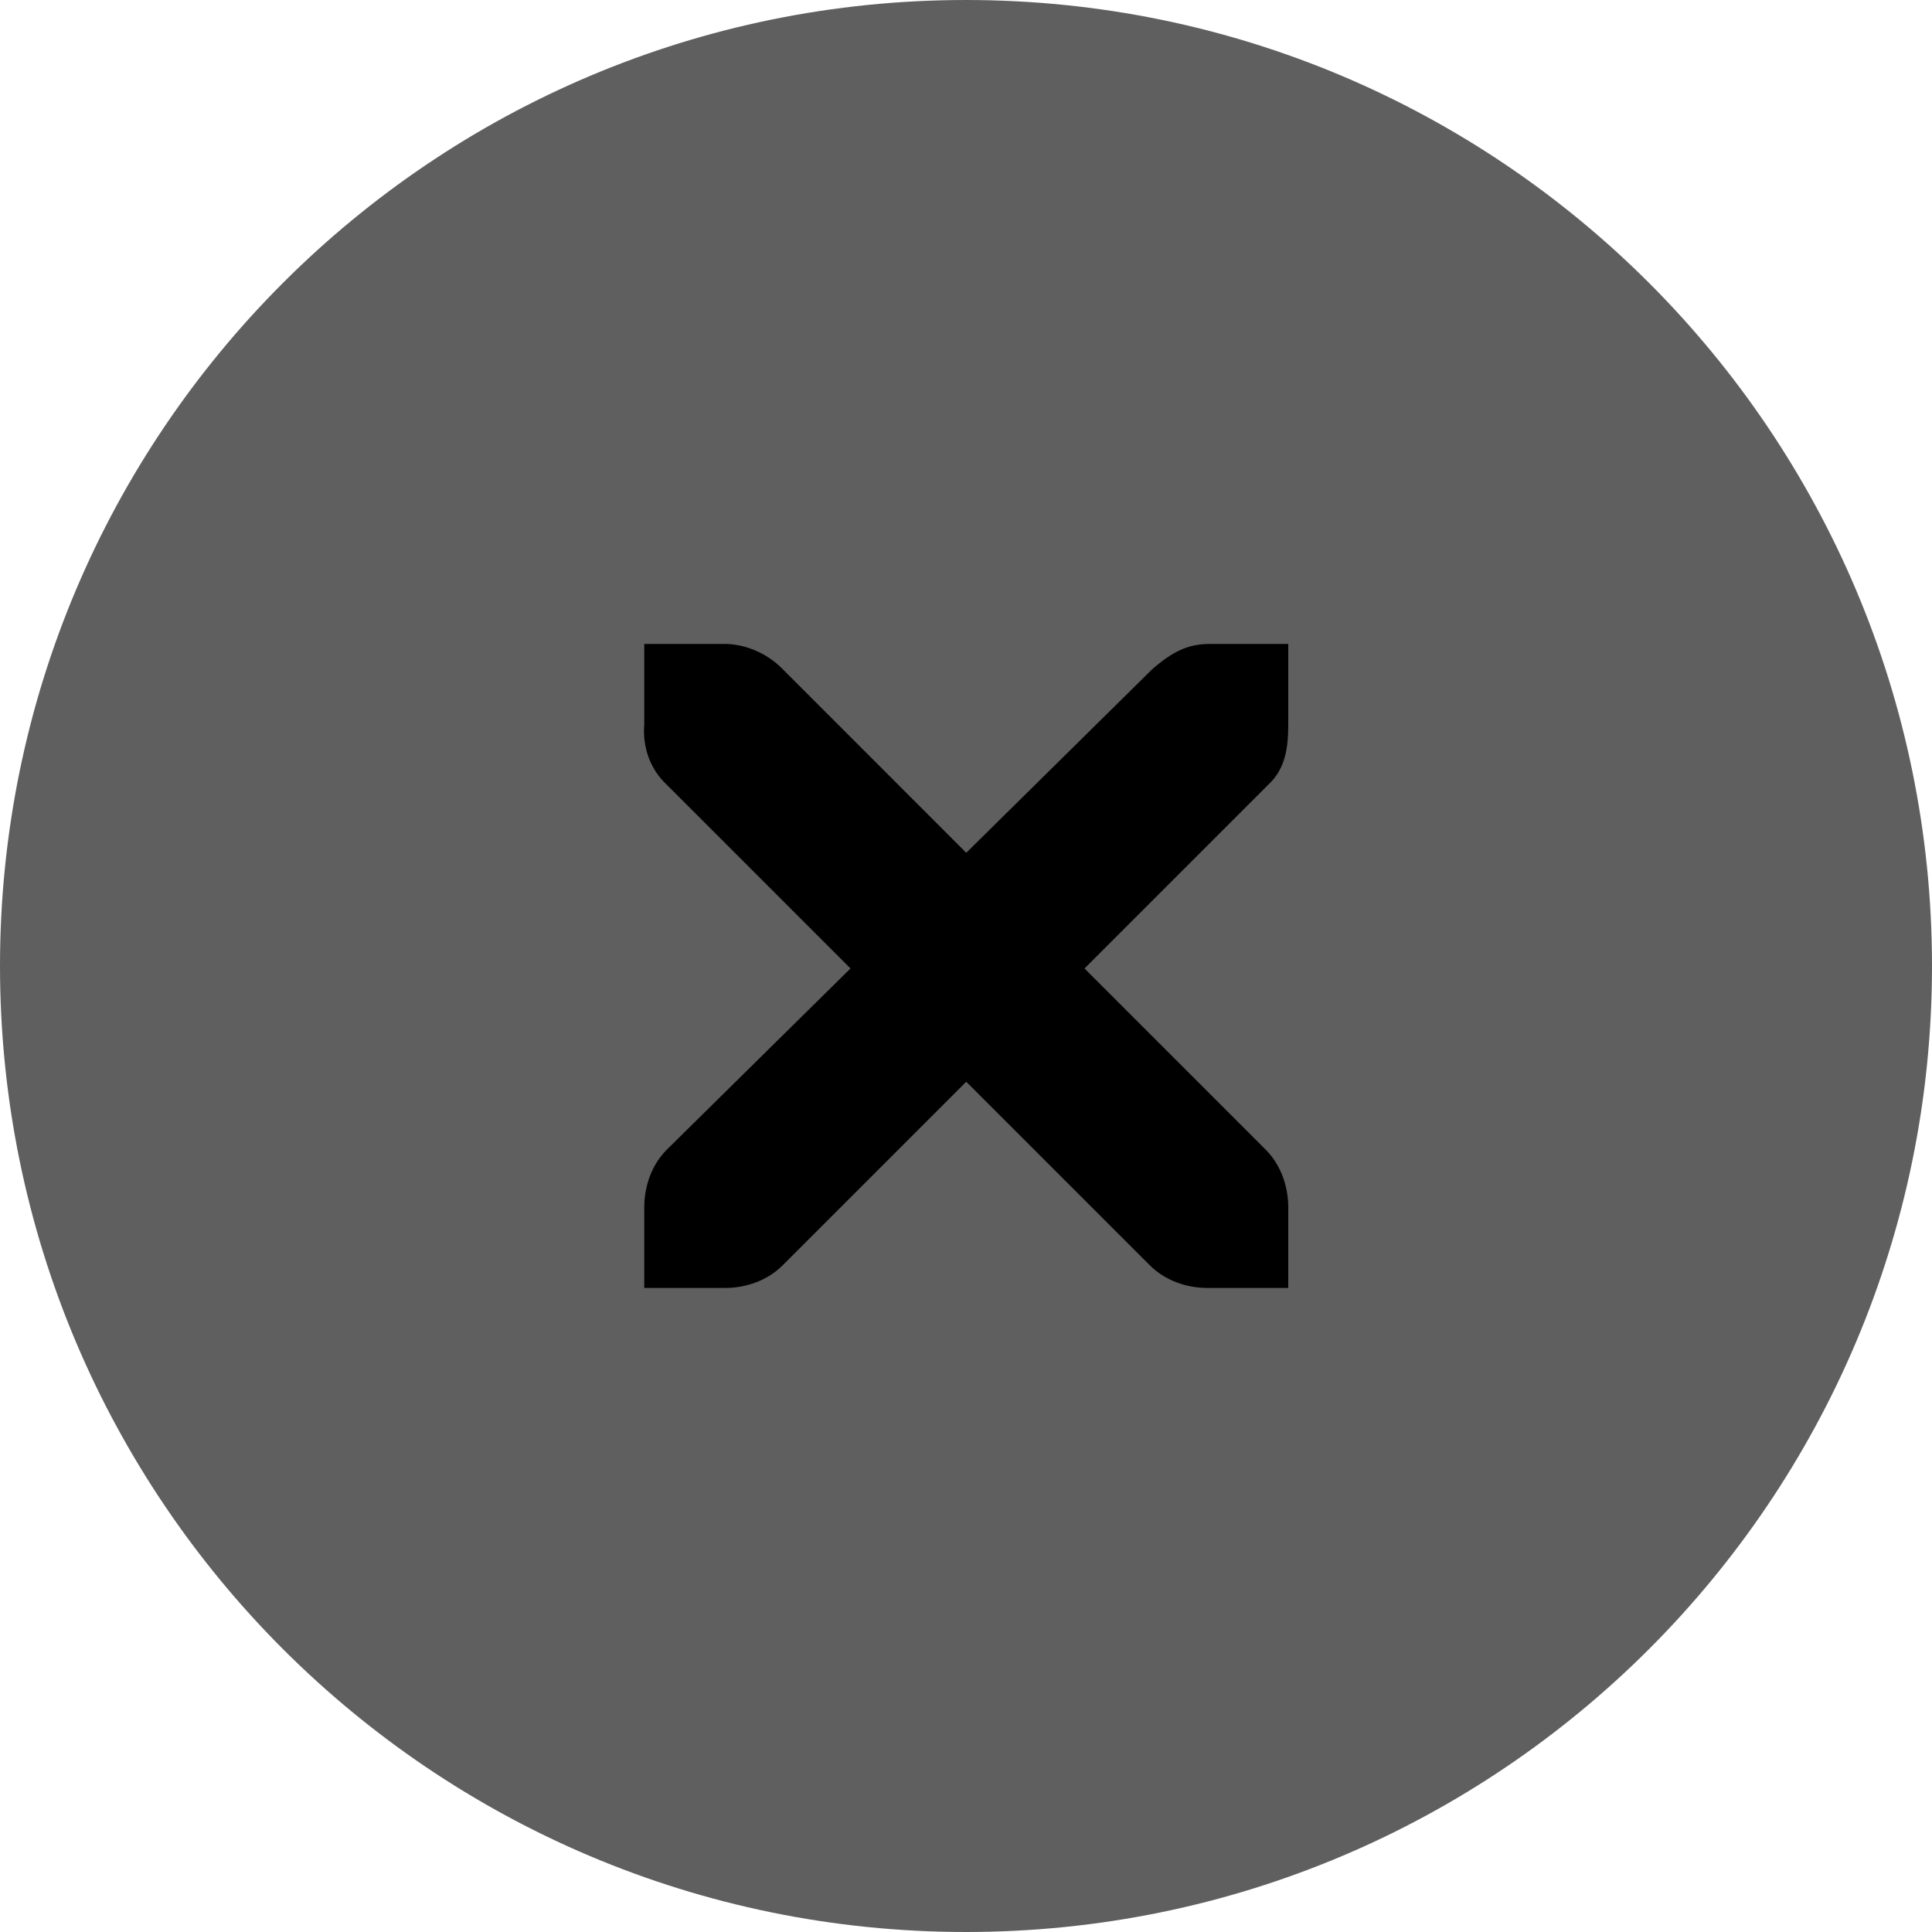
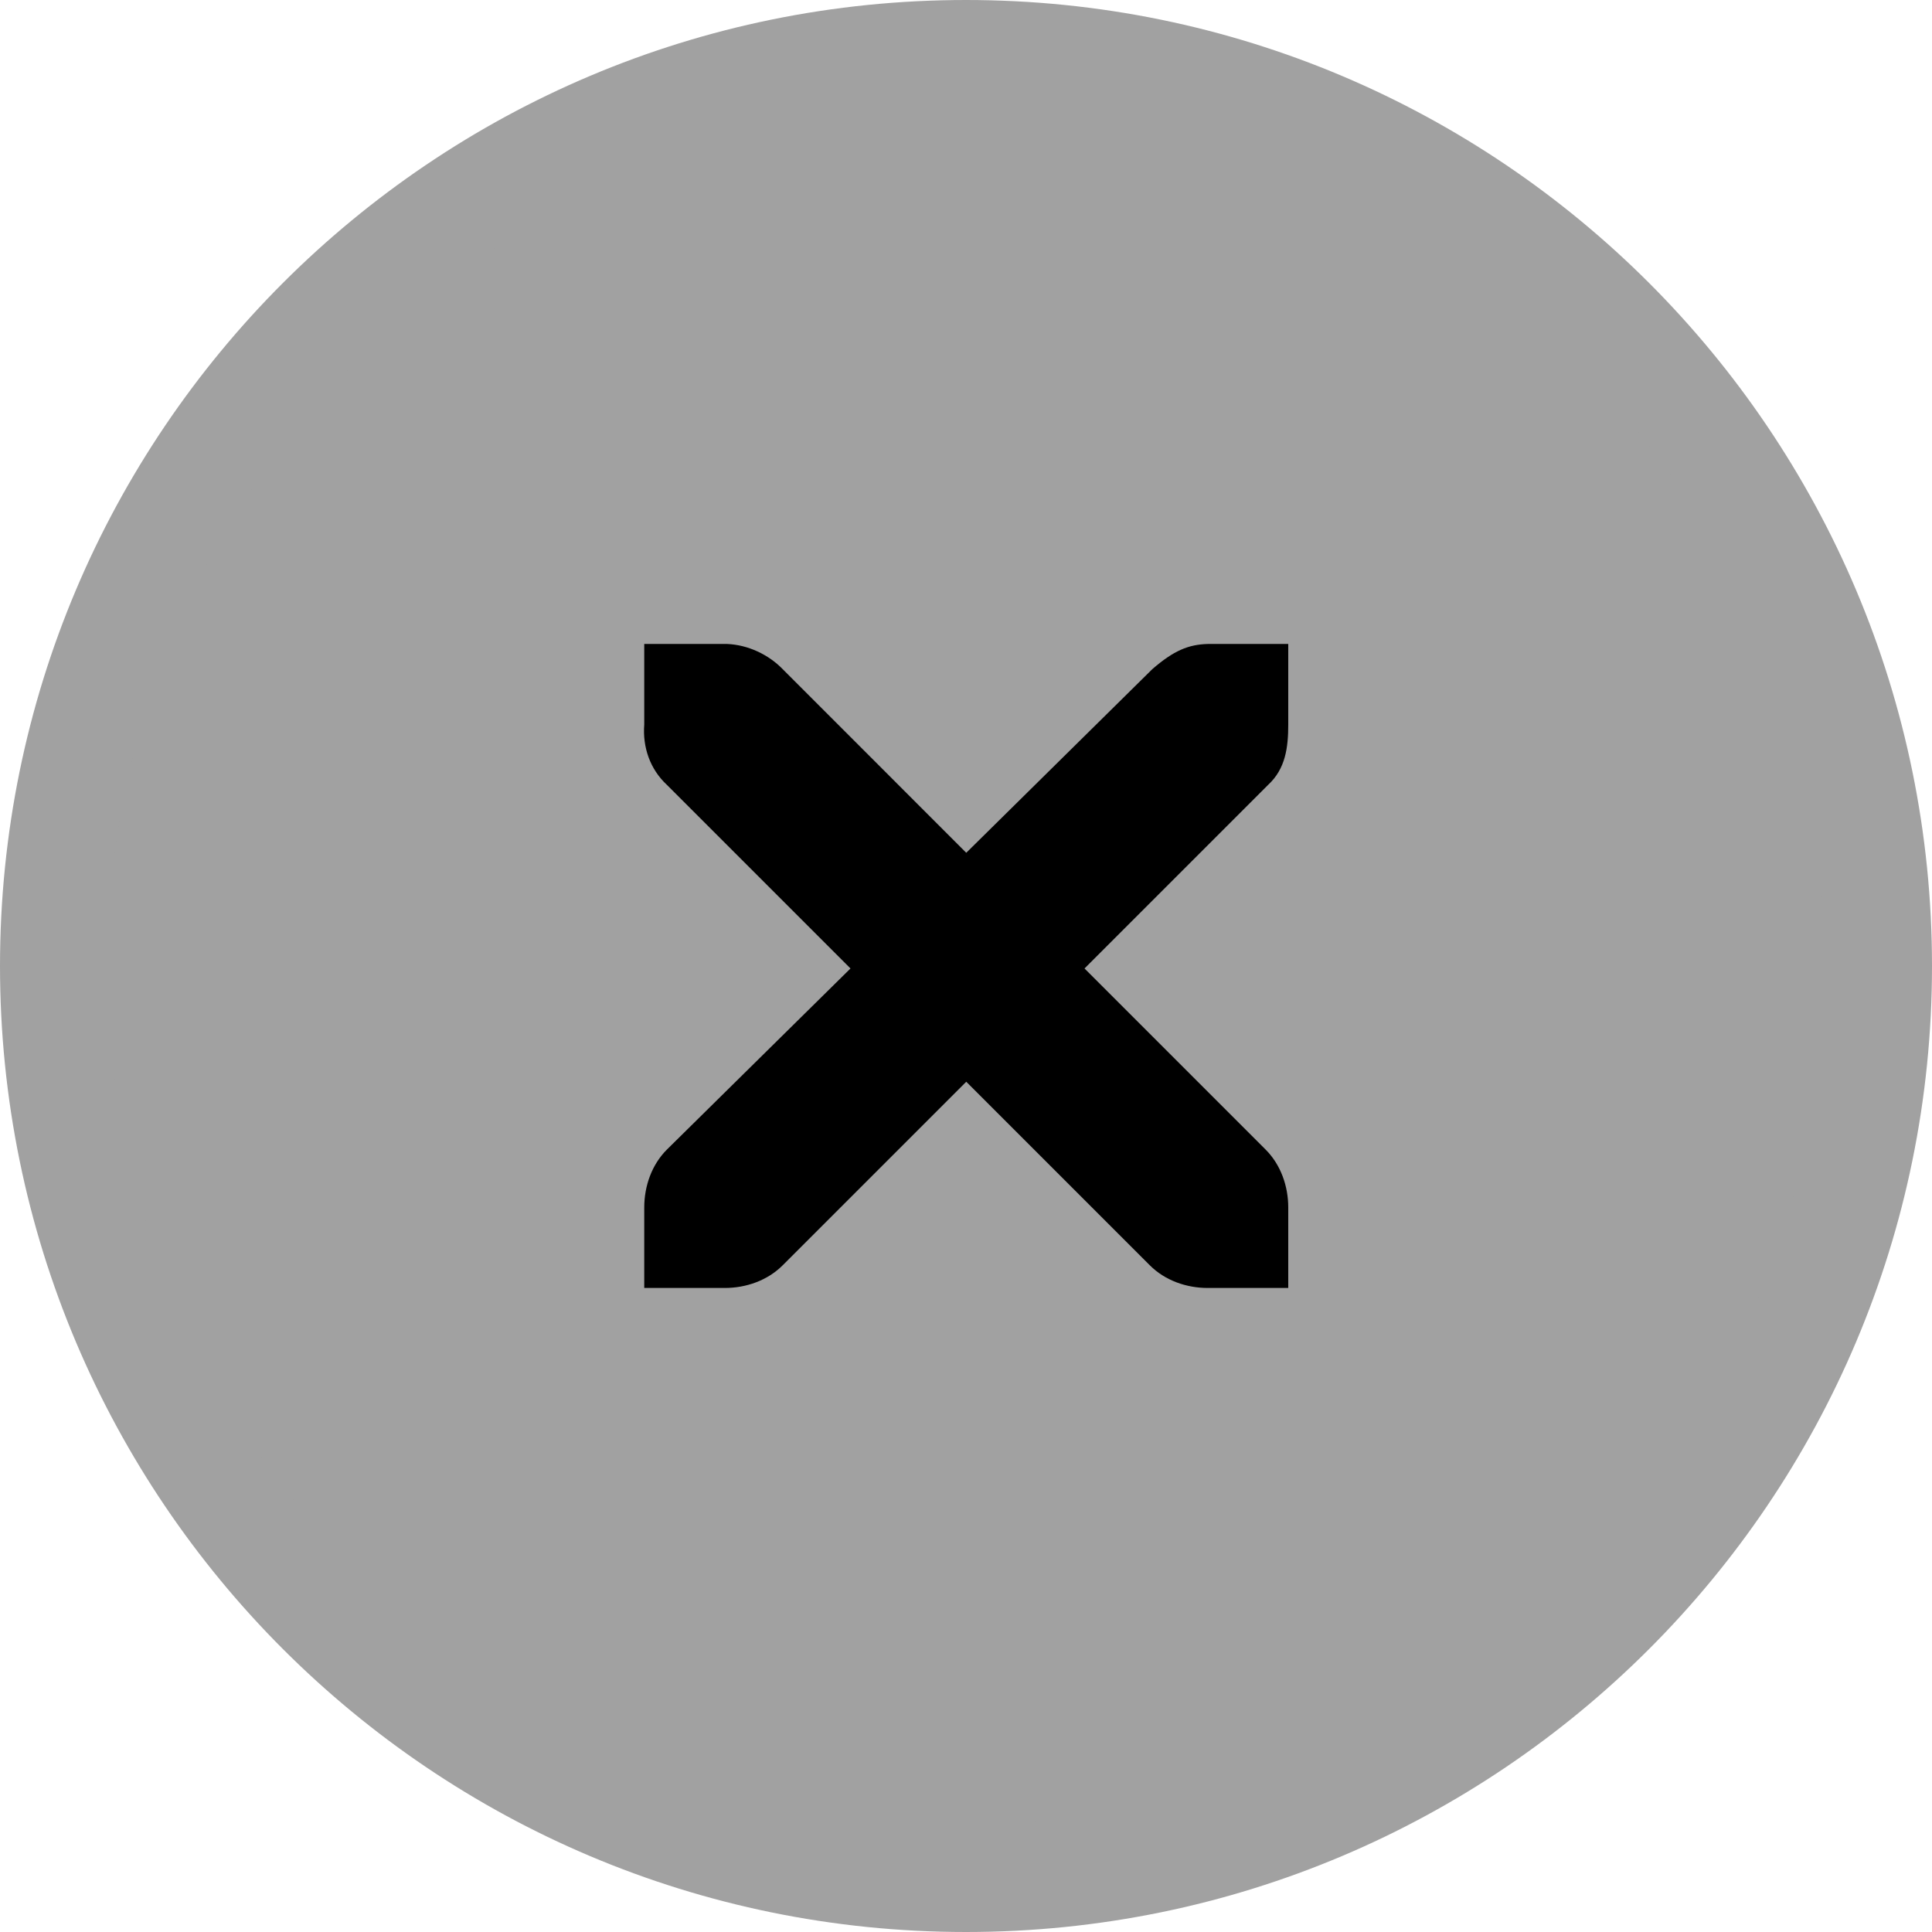
<svg xmlns="http://www.w3.org/2000/svg" xmlns:ns1="http://www.openswatchbook.org/uri/2009/osb" xmlns:xlink="http://www.w3.org/1999/xlink" width="18" height="18" viewBox="0 0 18 18" id="svg5995" version="1.1">
  <defs id="defs5997">
    <linearGradient id="selected_fg_color" ns1:paint="solid">
      <stop style="stop-color:#ffffffgit;stop-opacity:1;" offset="0" id="stop4157" />
    </linearGradient>
    <linearGradient id="selected_bg_color" ns1:paint="solid">
-       <stop style="stop-color:#5f5f5f;stop-opacity:1;" offset="0" id="stop4160" />
+       <stop style="stop-color:#a1a1a1;stop-opacity:1;" offset="0" id="stop4160" />
    </linearGradient>
    <linearGradient xlink:href="#selected_bg_color" id="linearGradient4162" x1="9" y1="1034.362" x2="9" y2="1052.362" gradientUnits="userSpaceOnUse" />
    <linearGradient xlink:href="#selected_fg_color" id="linearGradient4159" x1="48.998" y1="764" x2="48.998" y2="772" gradientUnits="userSpaceOnUse" />
  </defs>
  <g id="layer1" transform="translate(0,-1034.362)">
    <circle style="display:inline;opacity:1;fill:url(#linearGradient4162);fill-opacity:1;stroke:url(#selected_bg_color);stroke-width:1;stroke-linecap:round;stroke-linejoin:miter;stroke-miterlimit:4;stroke-dasharray:none;stroke-dashoffset:0;stroke-opacity:1" id="path4166" cx="9" cy="1043.362" r="8.5" />
    <g id="g4201" transform="translate(-19.06014,1044.307)" style="display:inline;fill:#adafb5;fill-opacity:1">
      <g style="display:inline;fill:#adafb5;fill-opacity:1" id="layer9" transform="translate(-60,-518)" />
      <g id="layer10" transform="translate(-60,-518)" style="fill:#adafb5;fill-opacity:1" />
      <g id="layer11" transform="translate(-60,-518)" style="fill:#adafb5;fill-opacity:1" />
      <g transform="matrix(0.75,0,0,0.75,22.0625,-6.945224)" id="g2996" style="fill:#adafb5;fill-opacity:1">
        <g transform="translate(-60,-518)" id="layer12" style="fill:#adafb5;fill-opacity:1">
          <g transform="translate(19,-242)" id="layer4-4-1" style="display:inline;fill:#adafb5;fill-opacity:1">
            <path d="m 45,764 1,0 c 0.01,-1.2e-4 0.021,-4.6e-4 0.031,0 0.255,0.011 0.51,0.129 0.688,0.312 L 49,766.594 51.312,764.312 C 51.578,764.082 51.759,764.007 52,764 l 1,0 0,1 c 0,0.286 -0.034,0.551 -0.25,0.75 l -2.281,2.281 2.25,2.25 C 52.907,770.469 53,770.735 53,771 l 0,1 -1,0 c -0.265,-10e-6 -0.531,-0.093 -0.719,-0.281 L 49,769.438 46.719,771.719 C 46.531,771.907 46.265,772 46,772 l -1,0 0,-1 c -3e-6,-0.265 0.093,-0.531 0.281,-0.719 l 2.281,-2.25 L 45.281,765.75 C 45.071,765.555 44.978,765.281 45,765 l 0,-1 z" id="path10839-9" style="color:#bebebe;font-style:normal;font-variant:normal;font-weight:normal;font-stretch:normal;font-size:medium;line-height:normal;font-family:'Andale Mono';-inkscape-font-specification:'Andale Mono';text-indent:0;text-align:start;text-decoration:none;text-decoration-line:none;letter-spacing:normal;word-spacing:normal;text-transform:none;direction:ltr;block-progression:tb;writing-mode:lr-tb;text-anchor:start;display:inline;overflow:visible;visibility:visible;fill:url(#linearGradient4159);fill-opacity:1;fill-rule:nonzero;stroke:none;stroke-width:1.781;marker:none;enable-background:new" />
          </g>
        </g>
      </g>
      <g id="layer13" transform="translate(-60,-518)" style="fill:#adafb5;fill-opacity:1" />
      <g id="layer14" transform="translate(-60,-518)" style="fill:#adafb5;fill-opacity:1" />
      <g id="layer15" transform="translate(-60,-518)" style="fill:#adafb5;fill-opacity:1" />
    </g>
  </g>
</svg>
